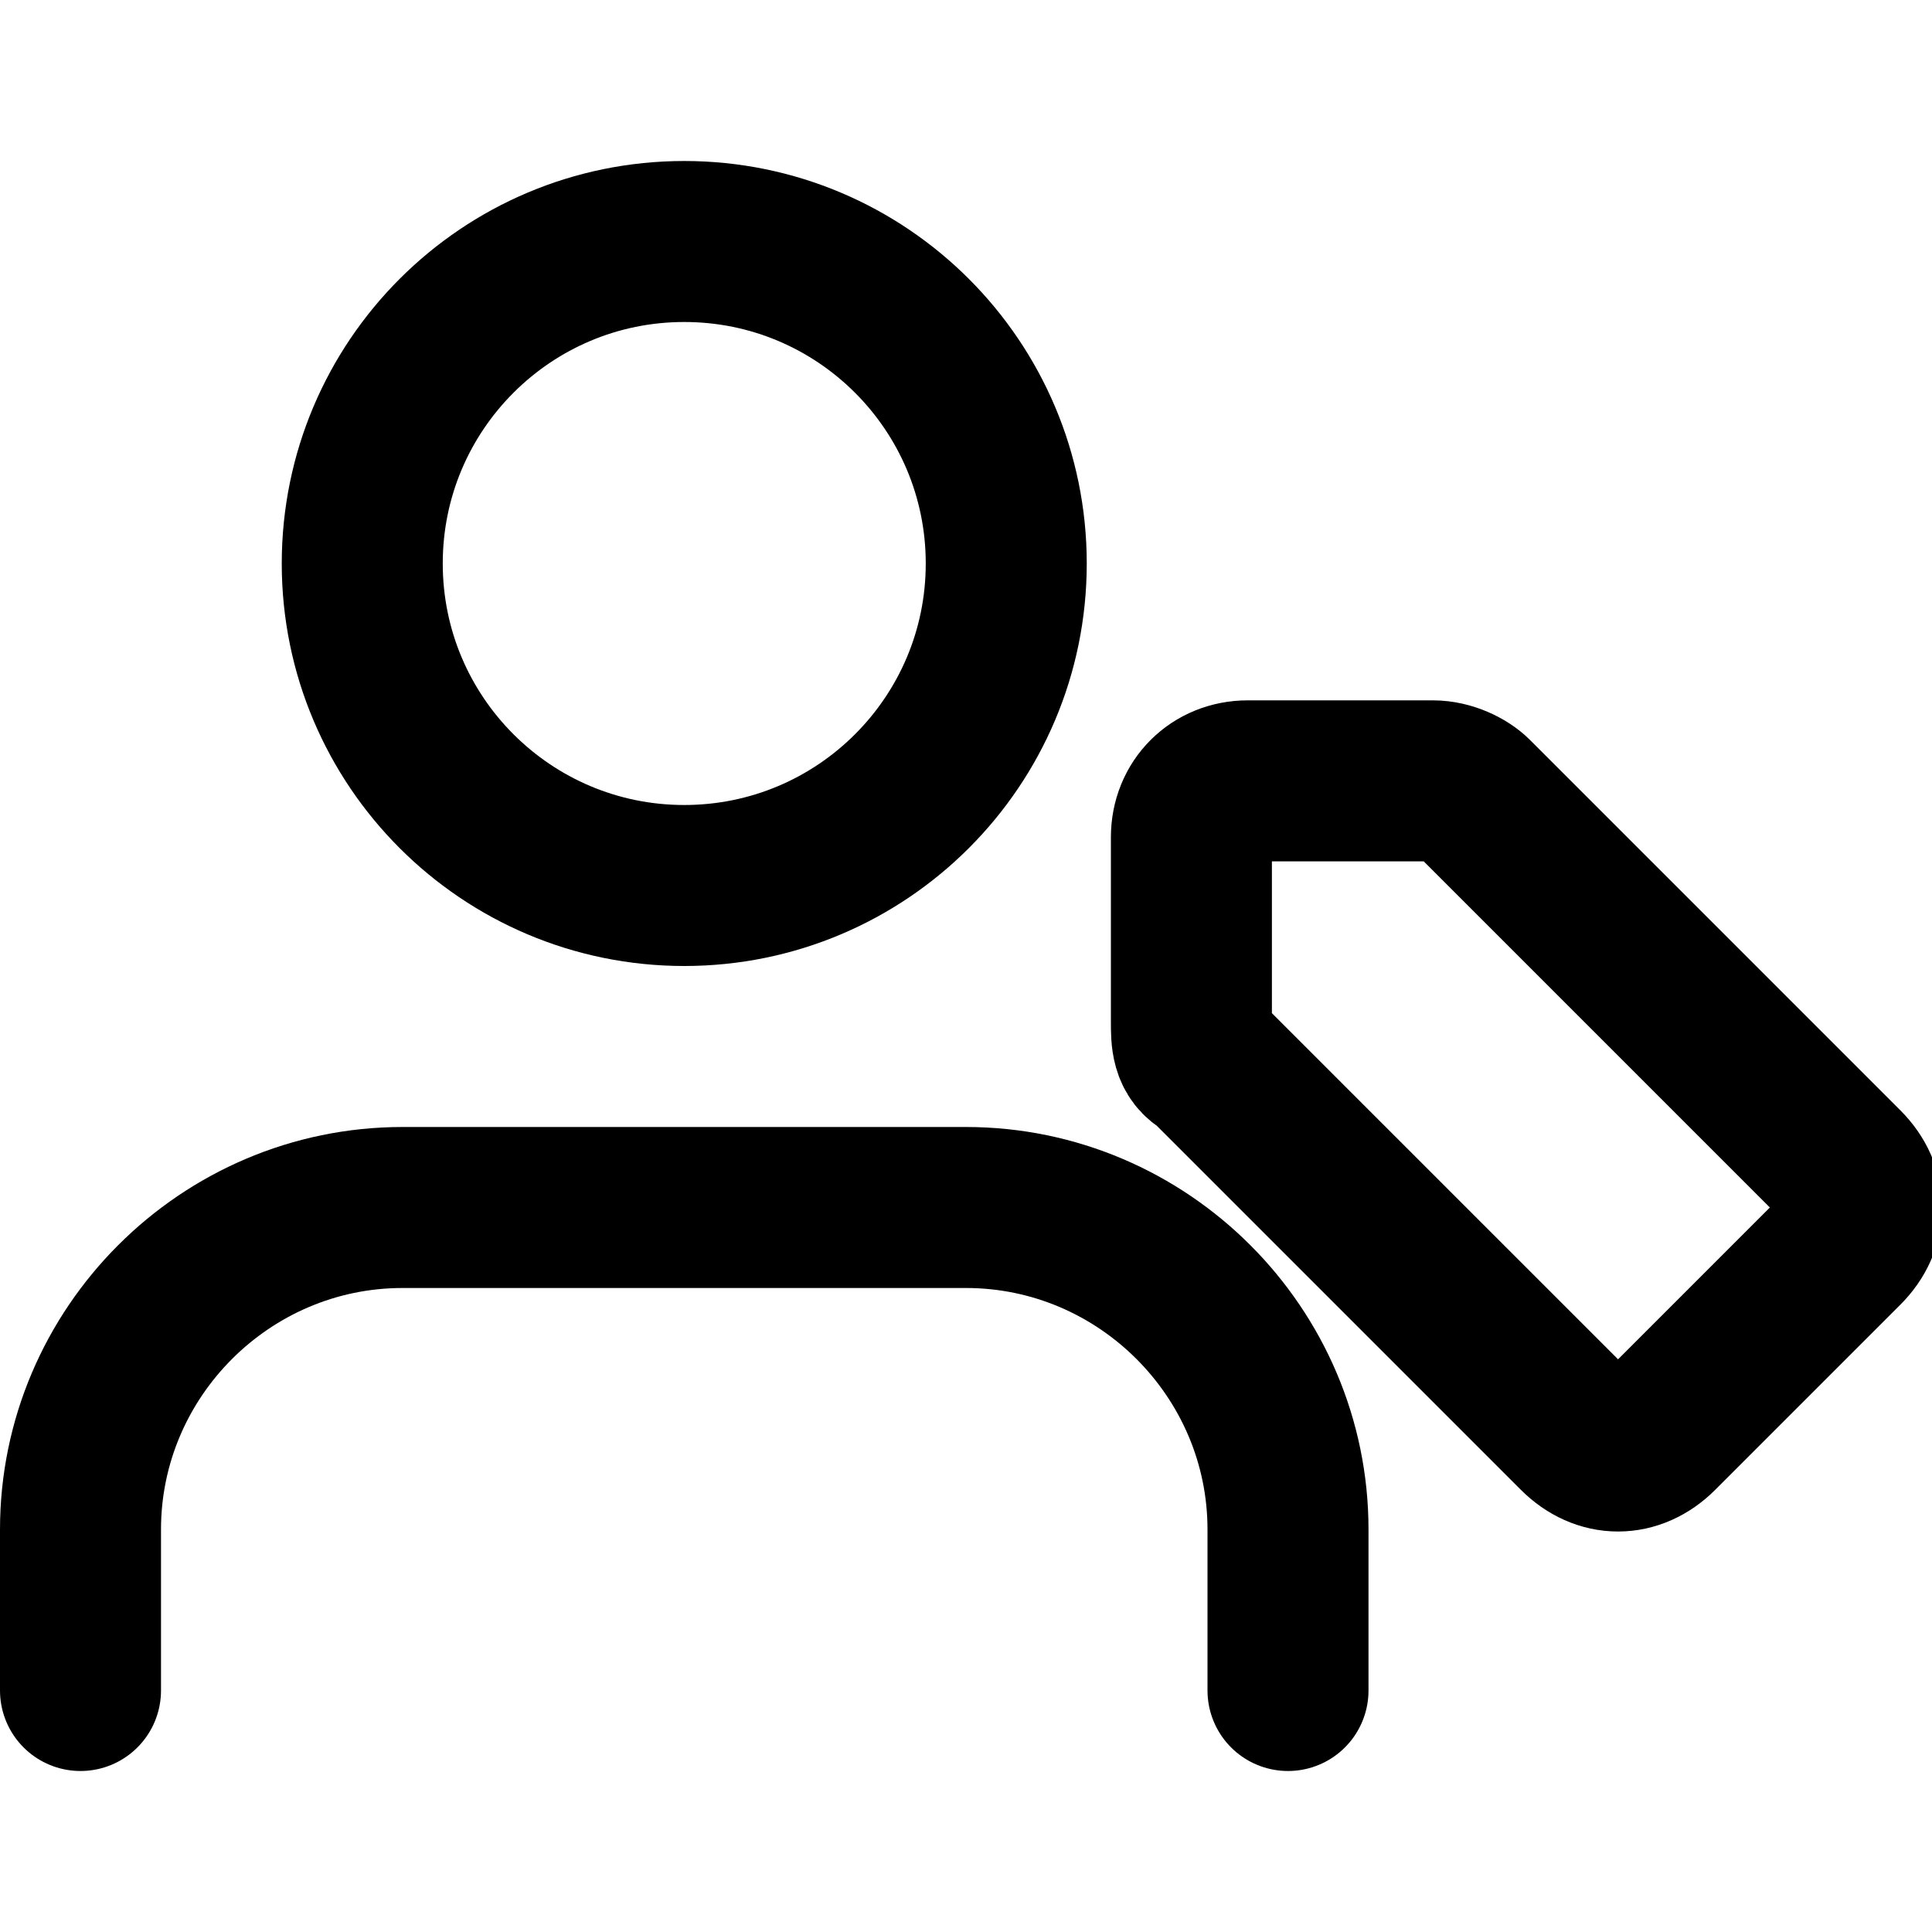
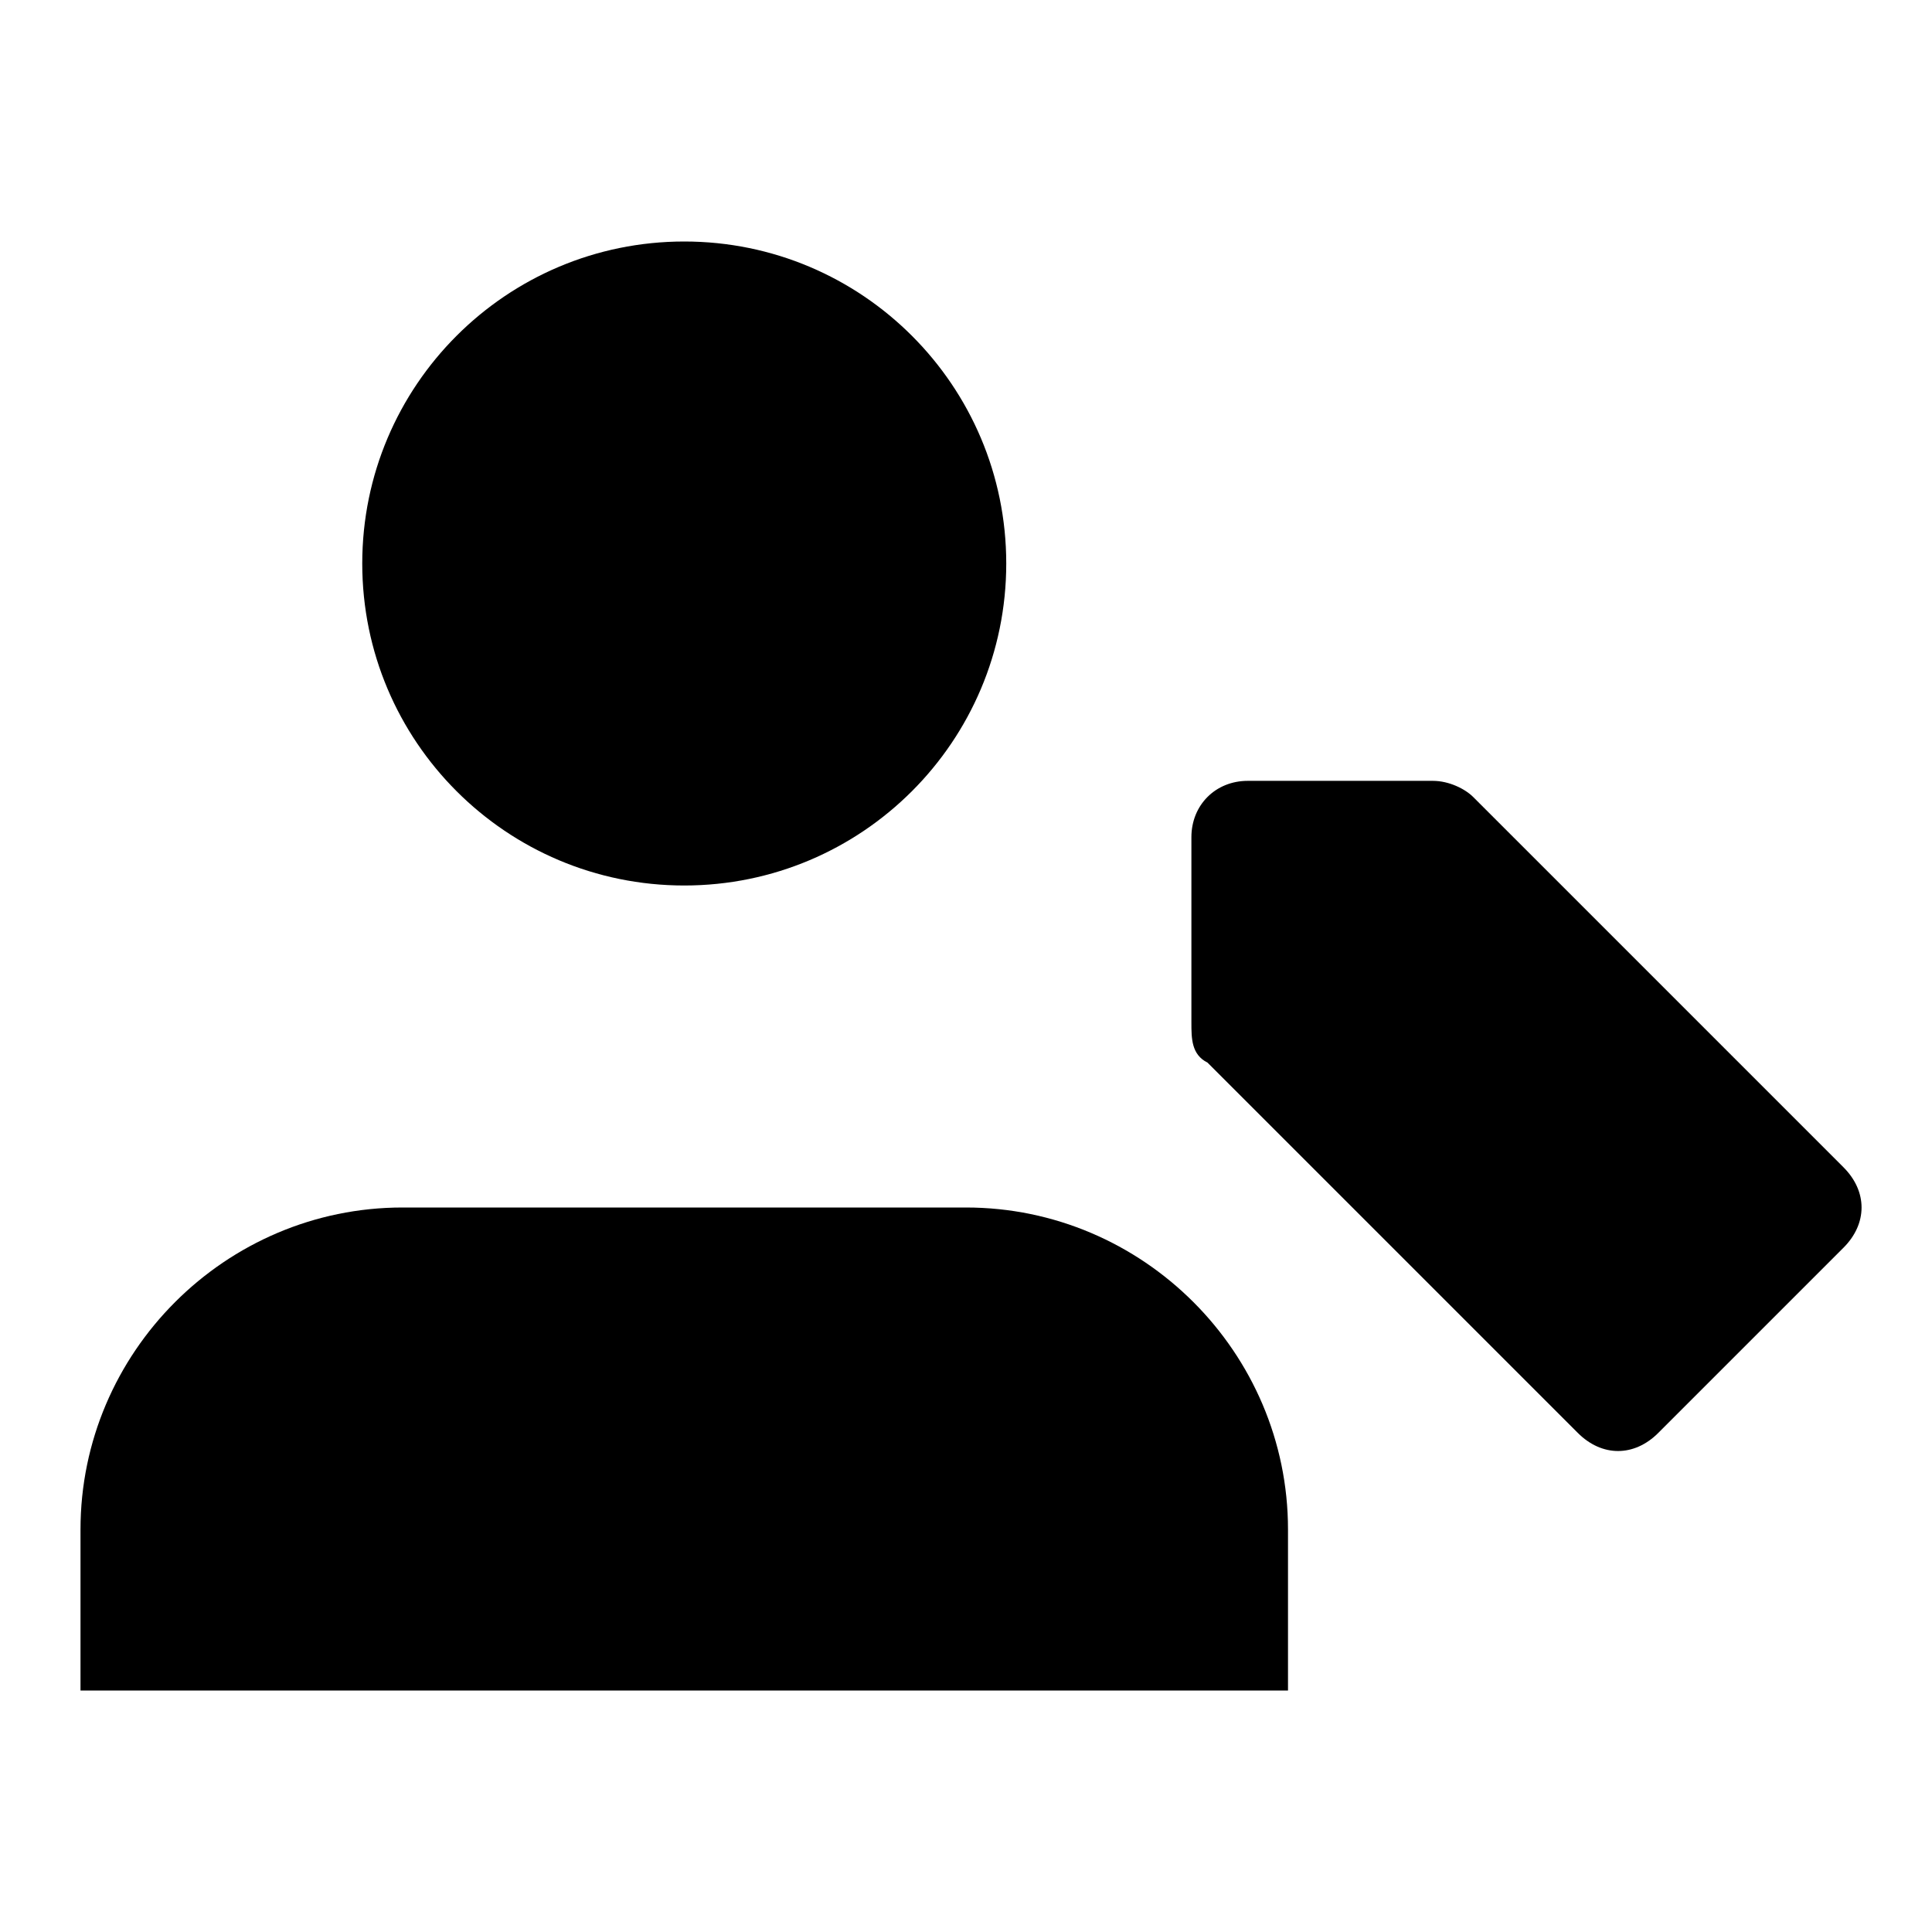
- <svg xmlns="http://www.w3.org/2000/svg" id="Layer_1" viewBox="0 0 24 24">
-   <defs>
-     <style>.st0{fill:none;stroke:#000;stroke-linecap:round;stroke-linejoin:round;stroke-width:2px}</style>
-   </defs>
-   <path d="M16 21v-2c0-2.2-1.8-4-4-4H5c-2.2 0-4 1.8-4 4v2" class="st0" />
-   <circle cx="8.5" cy="7" r="4" class="st0" />
-   <path d="m22.9 14.5-4.6-4.6c-.1-.1-.3-.2-.5-.2h-2.3c-.4 0-.7.3-.7.7v2.3c0 .2 0 .4.2.5l4.6 4.6c.3.3.7.3 1 0l2.3-2.3c.3-.3.3-.7 0-1" class="st0" />
+ <svg xmlns="http://www.w3.org/2000/svg" viewBox="0 0 24 24">
+   <path d="M16 21v-2c0-2.2-1.8-4-4-4H5c-2.2 0-4 1.8-4 4v2" />
+   <circle cx="8.5" cy="7" r="4" />
+   <path d="m22.9 14.5-4.6-4.6c-.1-.1-.3-.2-.5-.2h-2.3c-.4 0-.7.3-.7.7v2.3c0 .2 0 .4.2.5l4.6 4.6c.3.3.7.3 1 0l2.3-2.3c.3-.3.3-.7 0-1" />
</svg>
